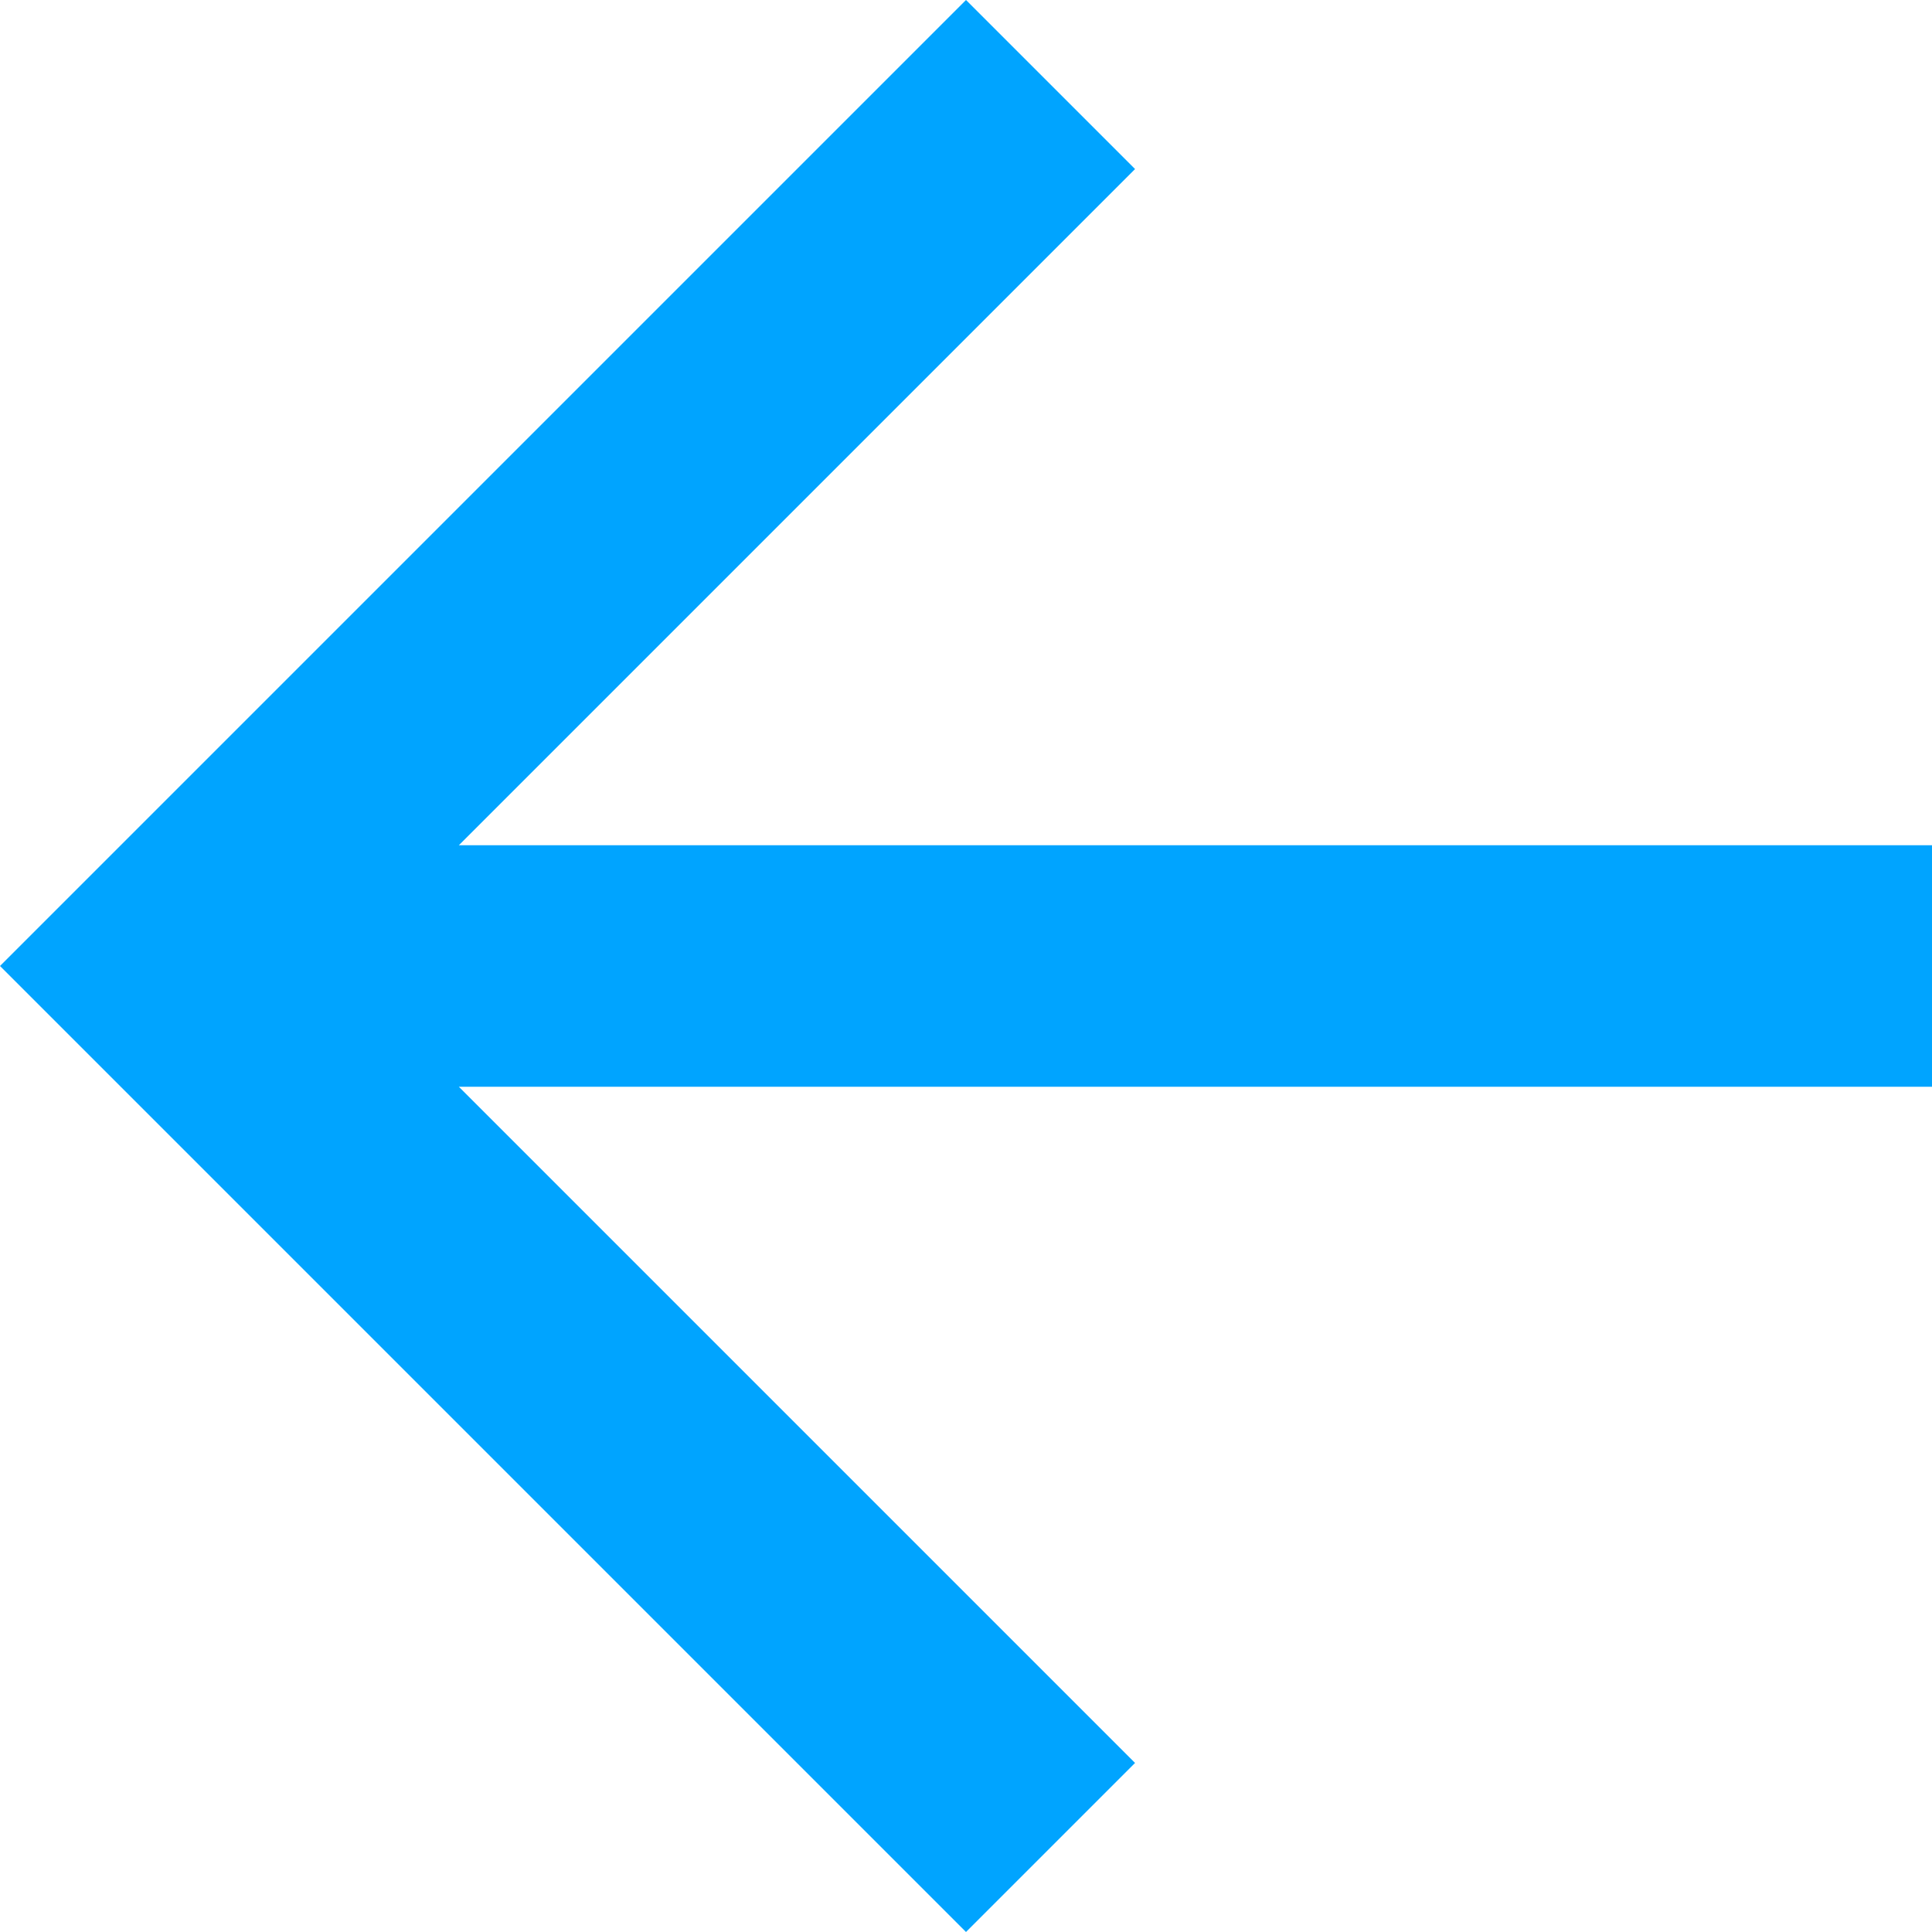
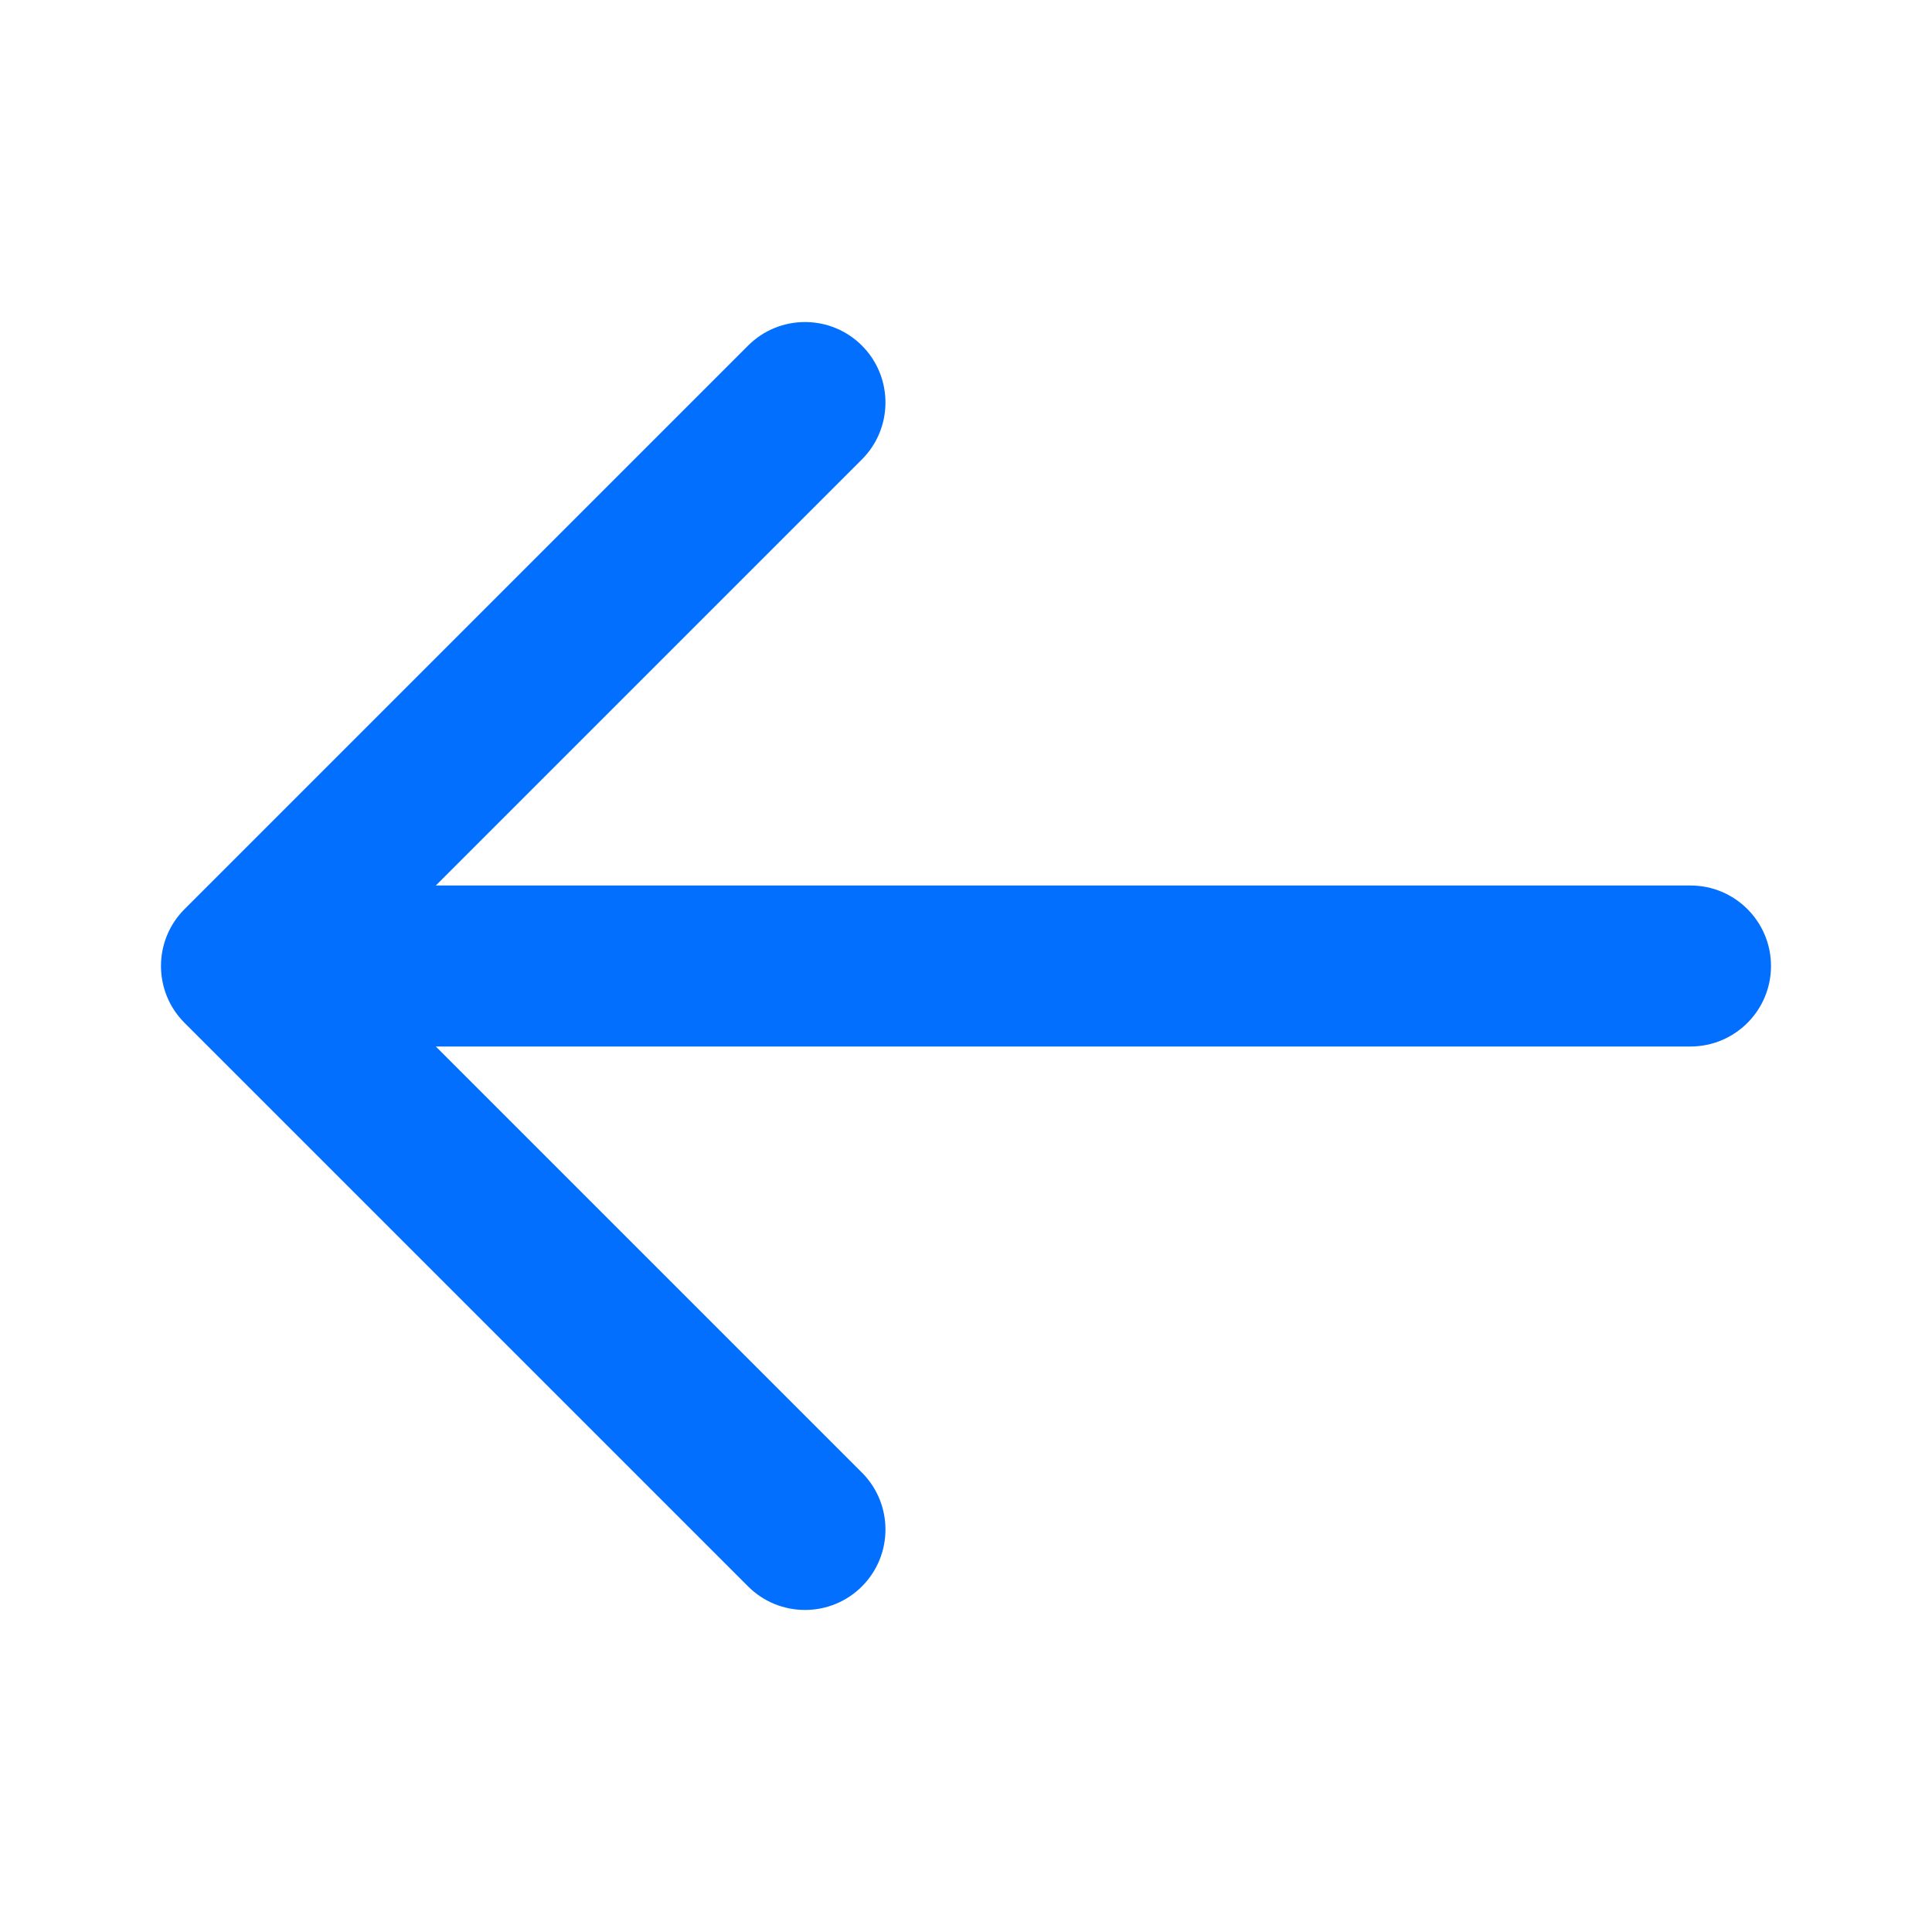
- <svg xmlns="http://www.w3.org/2000/svg" version="1.1" id="Capa_1" x="0px" y="0px" width="408px" height="408px" viewBox="0 0 408 408" style="enable-background:new 0 0 408 408;" xml:space="preserve">
-   <g>
-     <g id="arrow-back">
-       <path fill="#00A4FF" d="M408,178.5H96.9L239.7,35.7L204,0L0,204l204,204l35.7-35.7L96.9,229.5H408V178.5z" />
-     </g>
-   </g>
-   <g>
- </g>
-   <g>
- </g>
-   <g>
- </g>
-   <g>
- </g>
-   <g>
- </g>
-   <g>
- </g>
-   <g>
- </g>
-   <g>
- </g>
-   <g>
- </g>
-   <g>
- </g>
-   <g>
- </g>
-   <g>
- </g>
-   <g>
- </g>
-   <g>
- </g>
-   <g>
- </g>
+ <svg xmlns="http://www.w3.org/2000/svg" id="svg6" clip-rule="evenodd" fill-rule="evenodd" height="512" stroke-linejoin="round" stroke-miterlimit="2" viewBox="0 0 24 24" width="512">
+   <path fill="#026FFF" id="path2" d="m5.414 13 5.293 5.293c.39.39.39 1.024 0 1.414s-1.024.39-1.414 0l-7-7c-.391-.39-.391-1.024 0-1.414l7-7c.39-.39 1.024-.39 1.414 0s.39 1.024 0 1.414l-5.293 5.293h15.586c.552 0 1 .448 1 1s-.448 1-1 1z" />
</svg>
